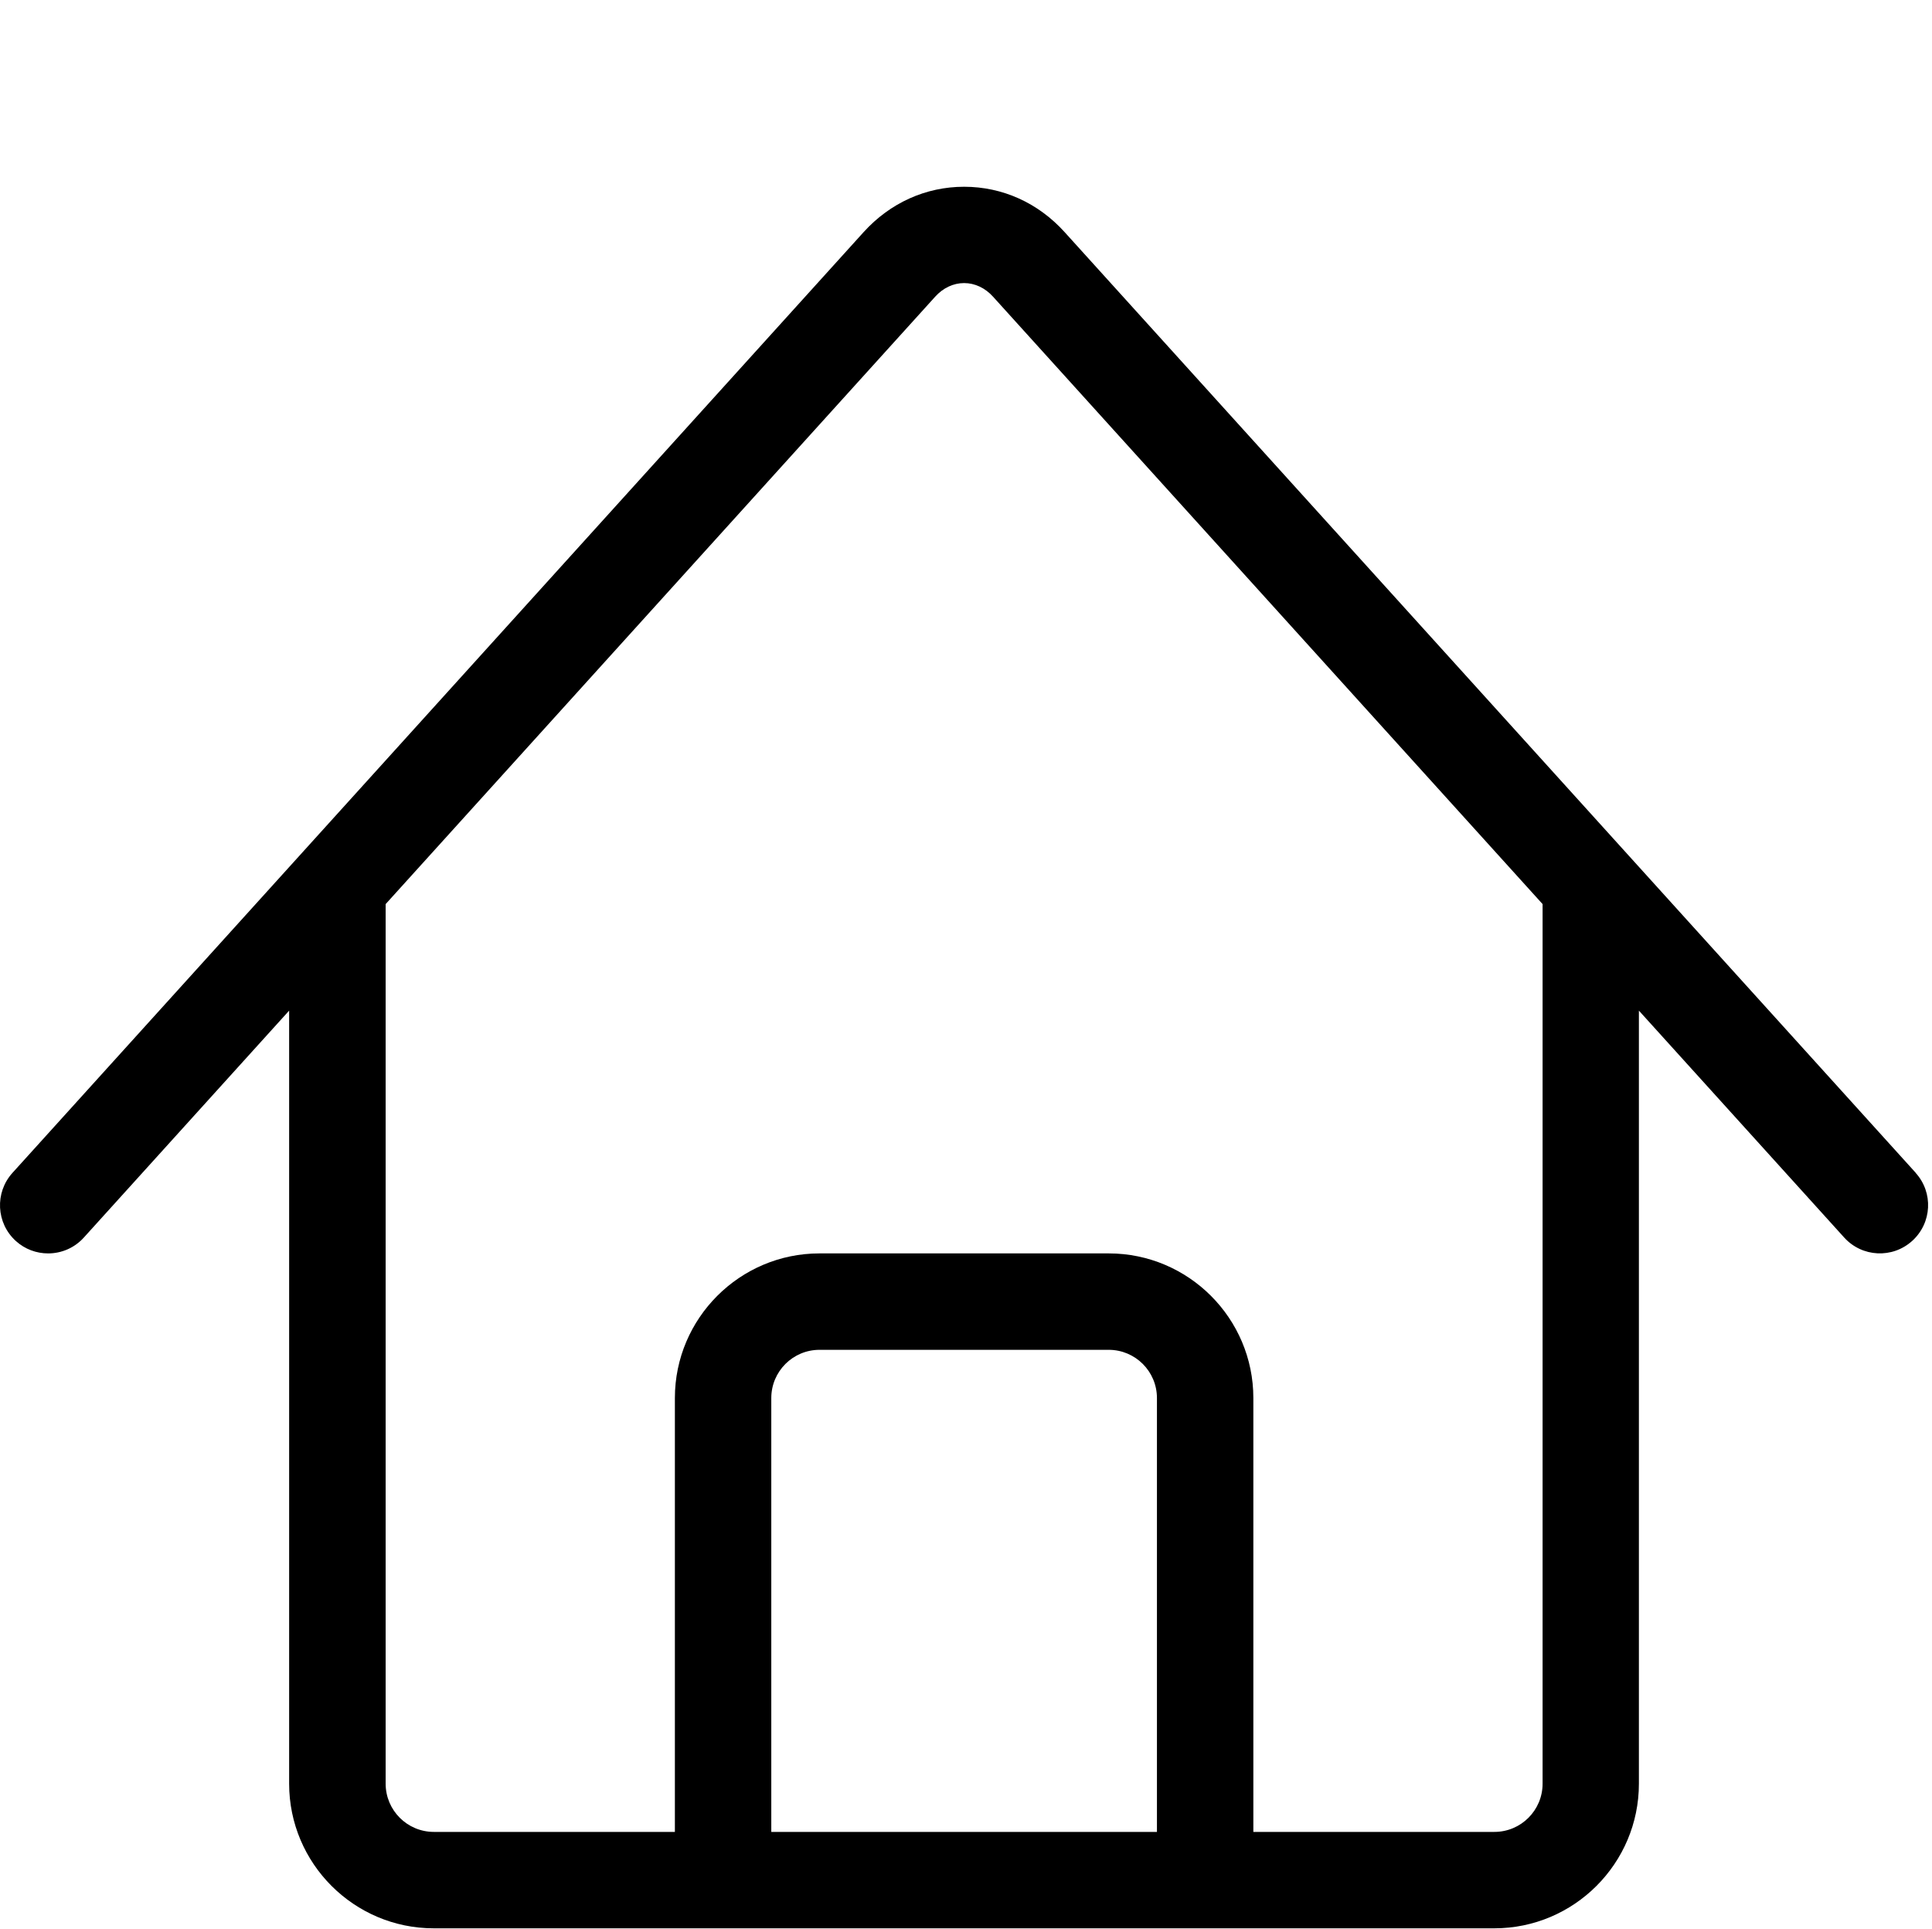
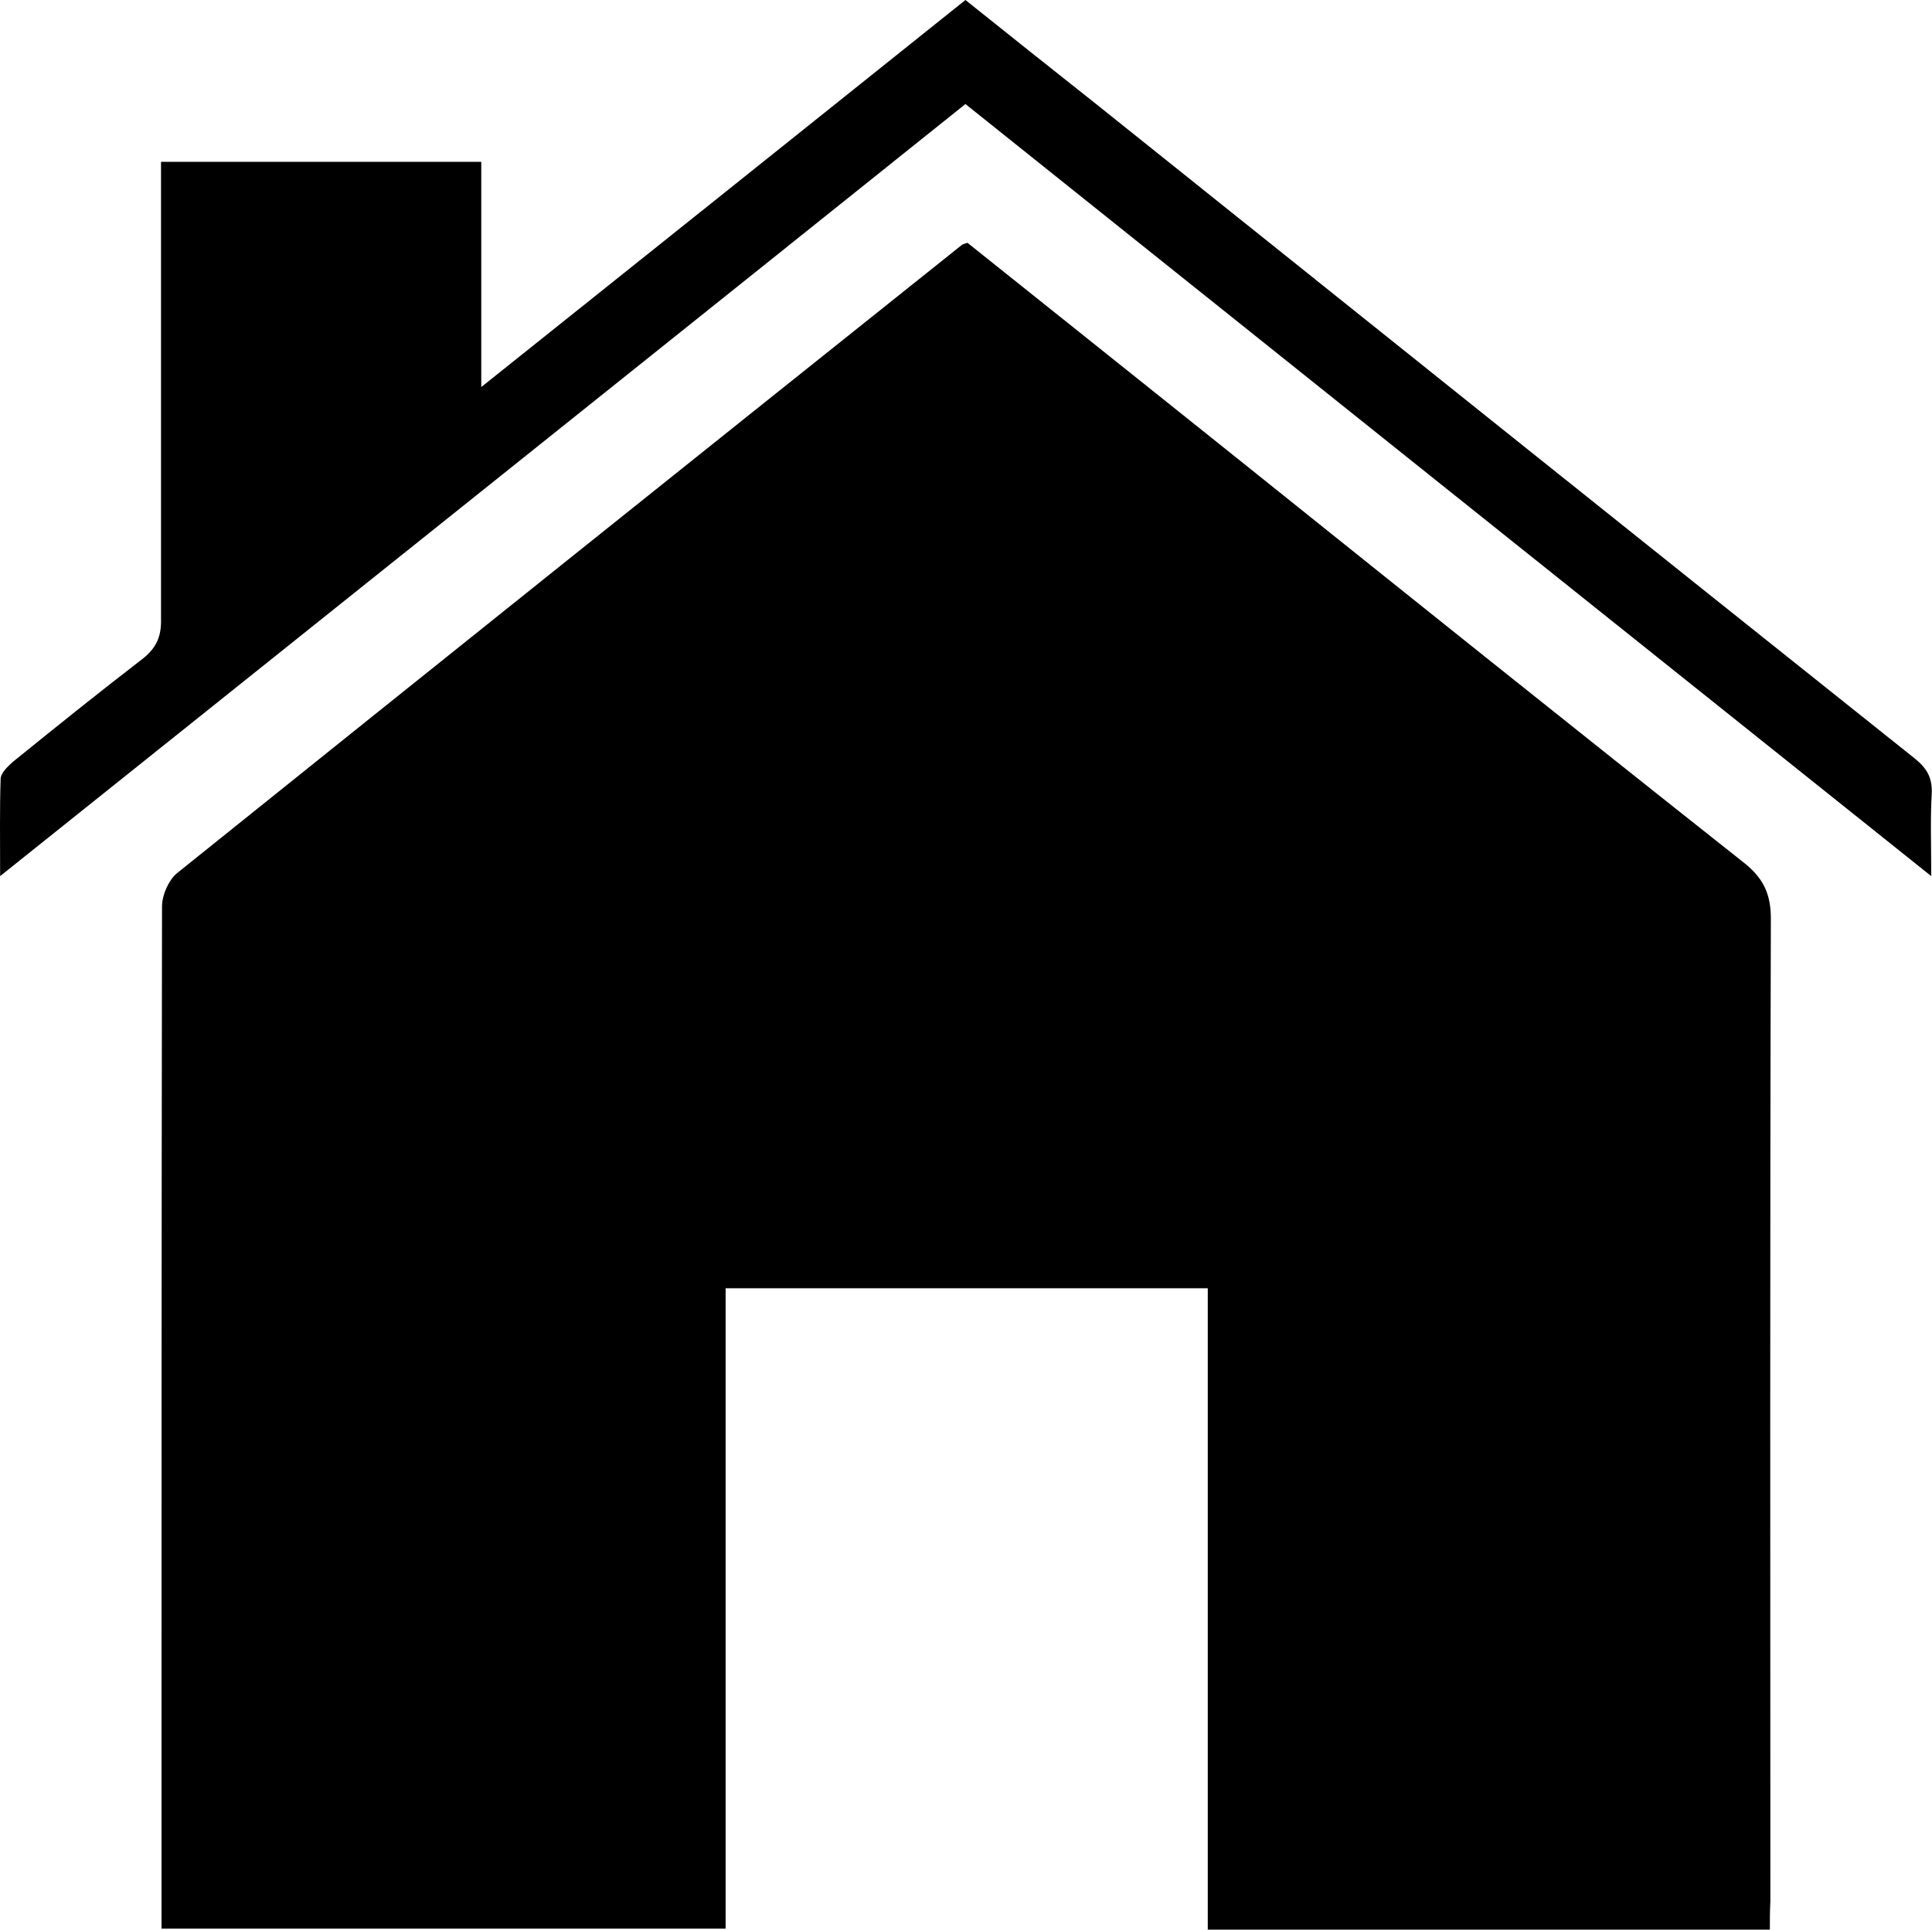
- <svg xmlns="http://www.w3.org/2000/svg" t="1518236127810" class="icon" style="" viewBox="0 0 1026 1024" version="1.1" p-id="1899" width="200.391" height="200">
+ <svg xmlns="http://www.w3.org/2000/svg" t="1516270057614" class="icon" style="" viewBox="0 0 1025 1024" version="1.1" p-id="6000" width="200.195" height="200">
  <defs>
    <style type="text/css" />
  </defs>
-   <path d="M1017.395 622.848l-452.045-499.61c-14.029-15.514-32.973-24.064-53.35-24.064 0 0 0 0 0 0-20.326 0-39.27 8.55-53.35 24.064l-452.045 499.61c-9.472 10.496-8.653 26.675 1.792 36.147 4.915 4.454 11.059 6.605 17.152 6.605 6.963 0 13.926-2.816 18.995-8.448l109.005-120.474 0 410.522c0 42.342 34.458 76.8 76.8 76.8l563.2 0c42.342 0 76.8-34.458 76.8-76.8l0-410.522 109.005 120.474c9.472 10.496 25.651 11.315 36.147 1.792s11.315-25.651 1.792-36.147zM614.4 972.8l-204.8 0 0-230.4c0-14.131 11.469-25.6 25.6-25.6l153.6 0c14.131 0 25.6 11.469 25.6 25.6l0 230.4zM819.2 947.2c0 14.131-11.469 25.6-25.6 25.6l-128 0 0-230.4c0-42.342-34.458-76.8-76.8-76.8l-153.6 0c-42.342 0-76.8 34.458-76.8 76.8l0 230.4-128 0c-14.131 0-25.6-11.469-25.6-25.6l0-467.098 291.84-322.56c4.198-4.659 9.677-7.219 15.36-7.219s11.162 2.56 15.36 7.219l291.84 322.56 0 467.098z" p-id="1900" />
+   <path d="M938.978 1024c-100.293 0-198.718 0-298.211 0 0-113.363 0-226.459 0-340.355-85.889 0-170.178 0-255.8 0 0 112.829 0 225.659 0 339.822-100.293 0-199.252 0-299.278 0 0-4.535 0-8.802 0-13.07 0-176.579 0-352.892 0.267-529.471 0-5.868 3.468-13.87 8.002-17.605 138.436-111.229 277.139-222.191 416.108-333.153 0.533-0.533 1.6-0.8 3.201-1.334 45.345 36.276 91.224 72.819 136.836 109.362 91.49 73.352 182.981 146.705 275.005 219.524 10.403 8.269 14.404 16.538 14.404 29.874-0.533 173.912-0.267 347.557-0.267 521.469C938.978 1013.864 938.978 1018.932 938.978 1024z" p-id="6001" />
+   <path d="M85.422 85.889c57.348 0 113.096 0 169.911 0 0 38.41 0 76.82 0 119.498 87.223-69.618 171.511-137.102 256.867-205.387 22.939 18.405 46.145 36.81 69.351 55.214 144.571 115.763 289.142 231.527 433.98 347.024 6.668 5.335 9.603 10.136 9.336 18.672-0.8 13.604-0.267 27.207-0.267 44.011C852.289 327.285 682.644 191.517 512.2 55.214 342.022 191.517 172.111 327.285 0.067 464.921c0-19.205-0.267-35.476 0.267-51.48 0-3.201 3.734-6.668 6.402-9.069 22.673-18.405 45.612-36.81 68.818-54.681 7.469-5.868 10.136-12.003 9.869-21.339C85.422 252.599 85.422 177.113 85.422 101.626 85.422 96.825 85.422 92.024 85.422 85.889z" p-id="6002" />
</svg>
